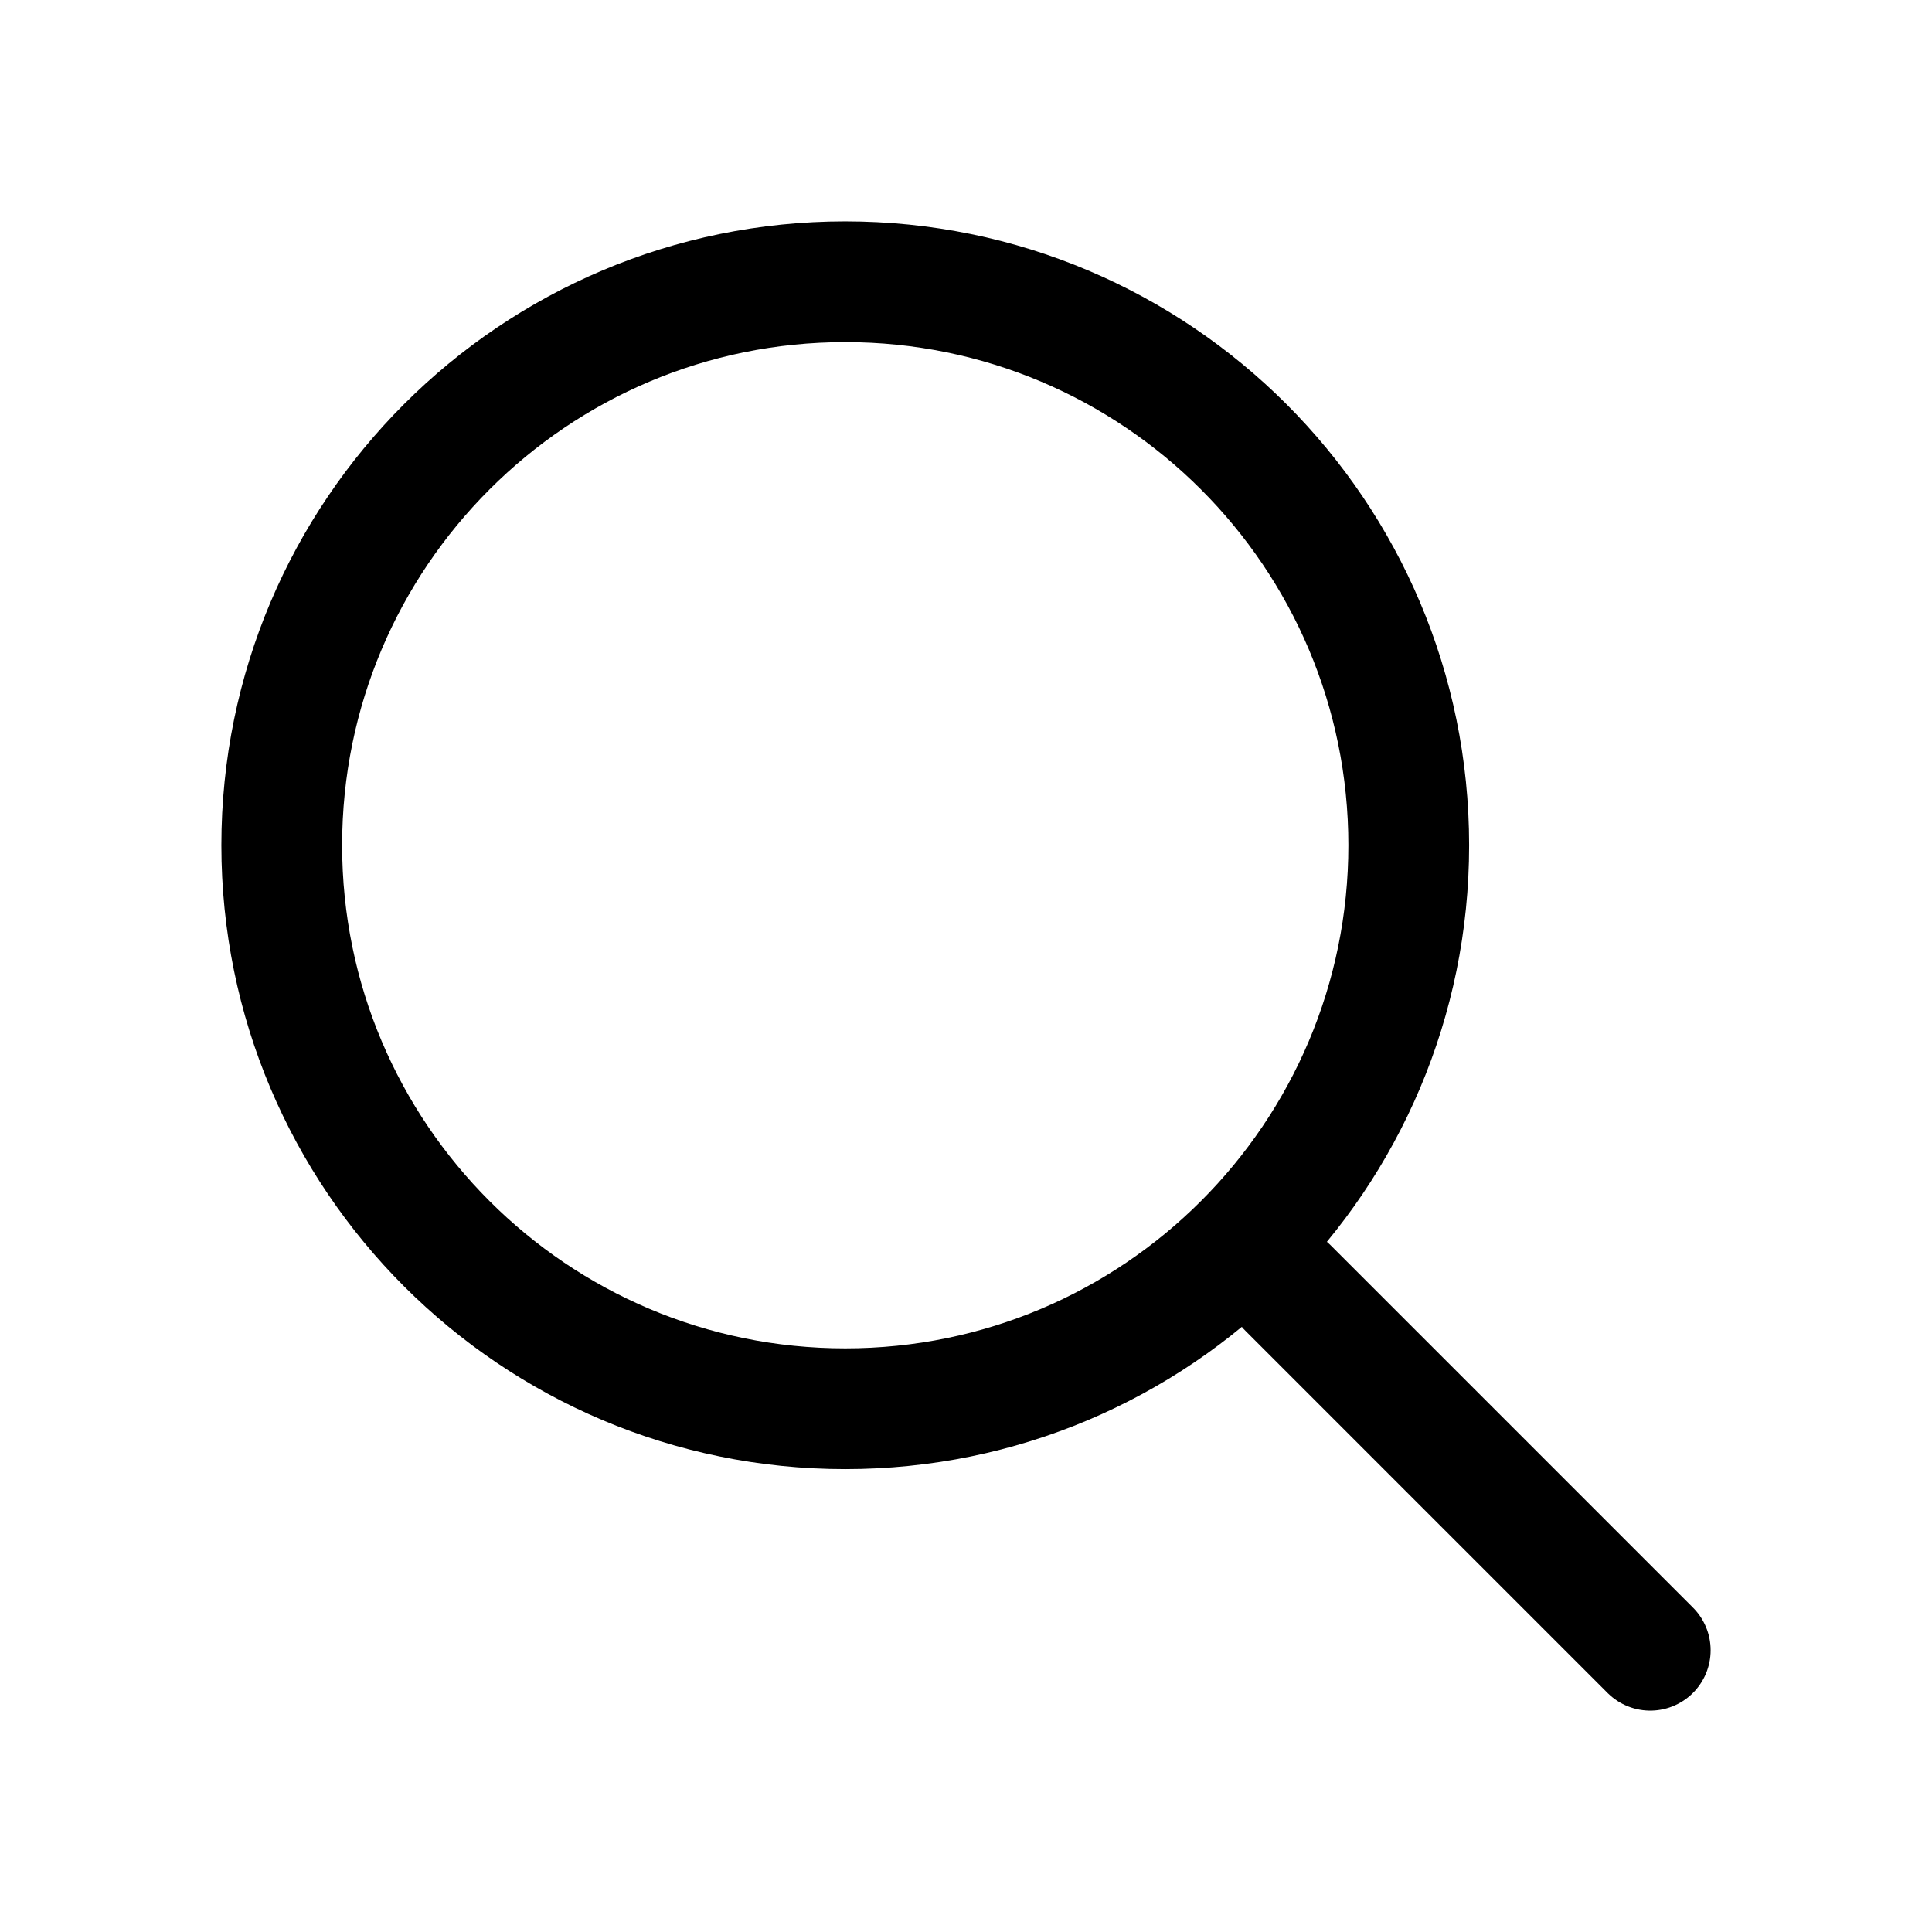
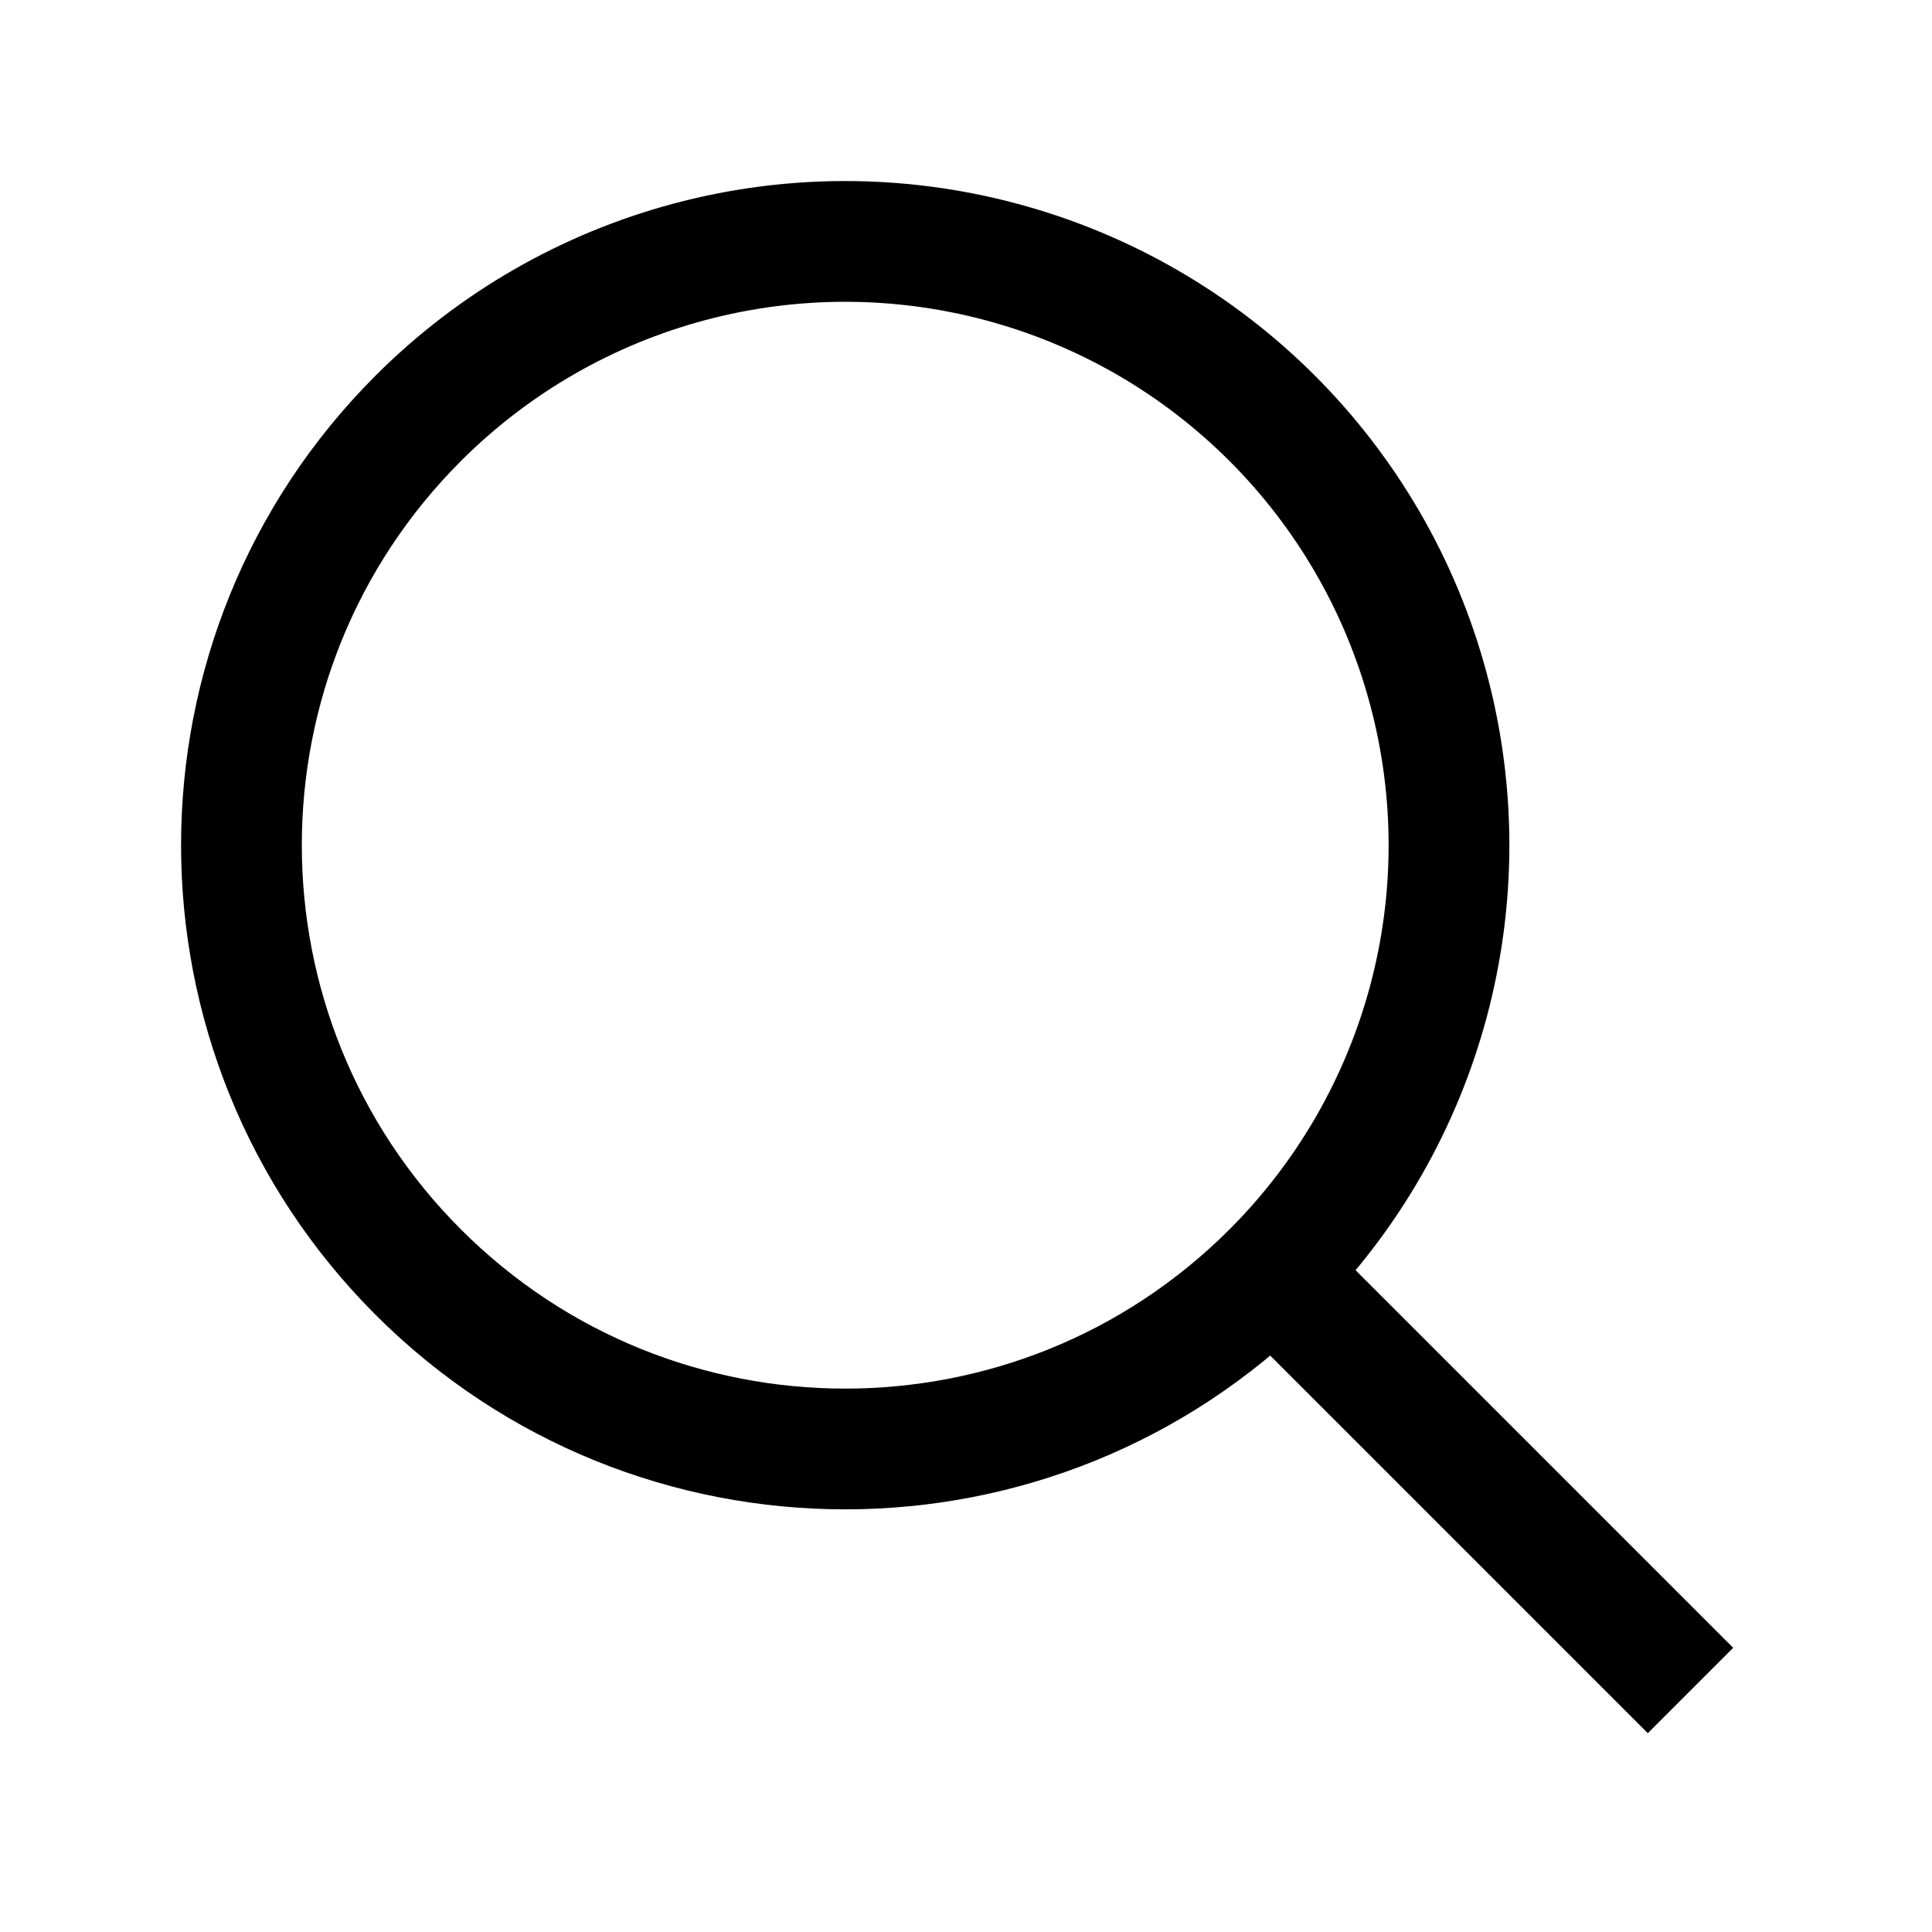
- <svg xmlns="http://www.w3.org/2000/svg" viewBox="0 0 24 24" width="24" height="24" aria-hidden="true">
-   <g id="outline" fill="none" stroke="currentColor" stroke-width="1.5" stroke-linecap="round" stroke-linejoin="round">
-     <circle cx="10.5" cy="10.5" r="7" />
-     <line x1="16" y1="16" x2="20.5" y2="20.5" />
-   </g>
-   <g id="fill" style="display:none">
-     <circle cx="10.5" cy="10.5" r="7" fill="currentColor" stroke="none" />
-     <line x1="16" y1="16" x2="20.5" y2="20.5" fill="none" stroke="currentColor" stroke-width="1.5" stroke-linecap="round" />
-   </g>
+ <svg xmlns="http://www.w3.org/2000/svg" width="24" height="24" viewBox="0 0 24 24" fill="none">
+   <path d="M21,21L15.803,15.803M15.803,15.803C17.698,13.908,18.438,11.147,17.744,8.558C17.051,5.97,15.029,3.948,12.441,3.255C9.852,2.561,7.091,3.301,5.196,5.196C2.267,8.125,2.267,12.874,5.196,15.803C8.125,18.732,12.874,18.732,15.803,15.803Z" stroke="currentColor" stroke-width="1.5" />
</svg>
